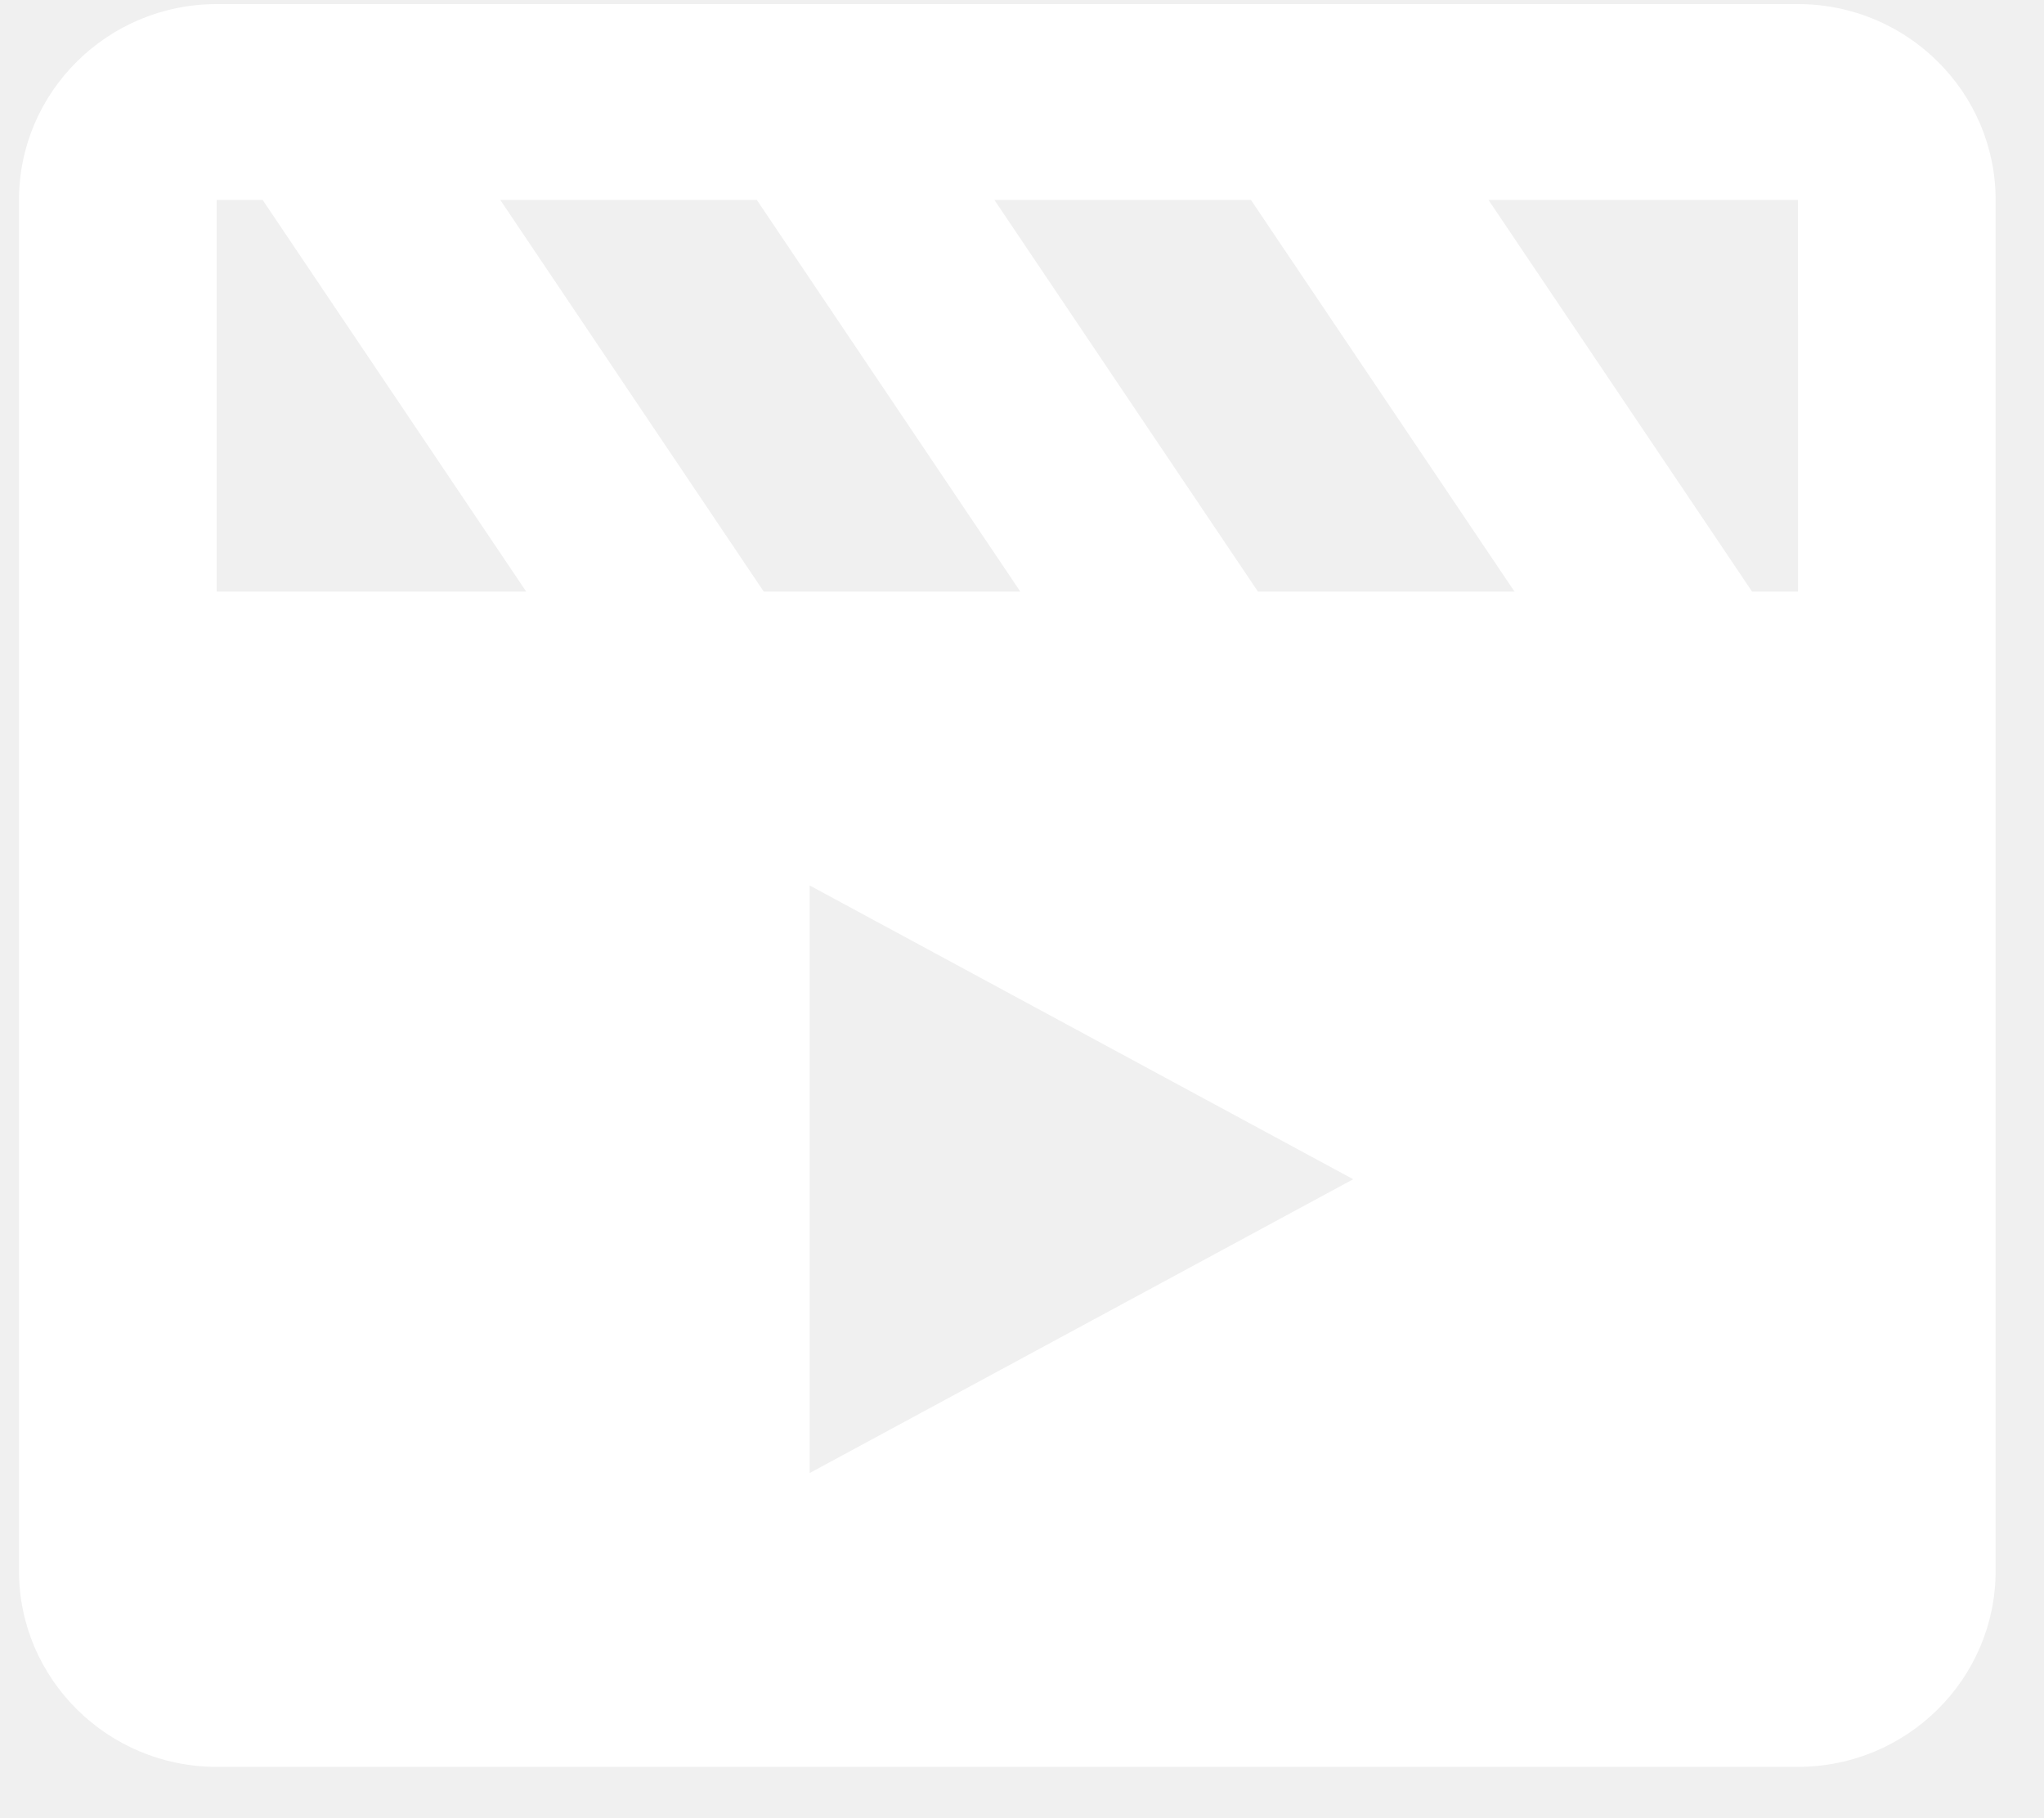
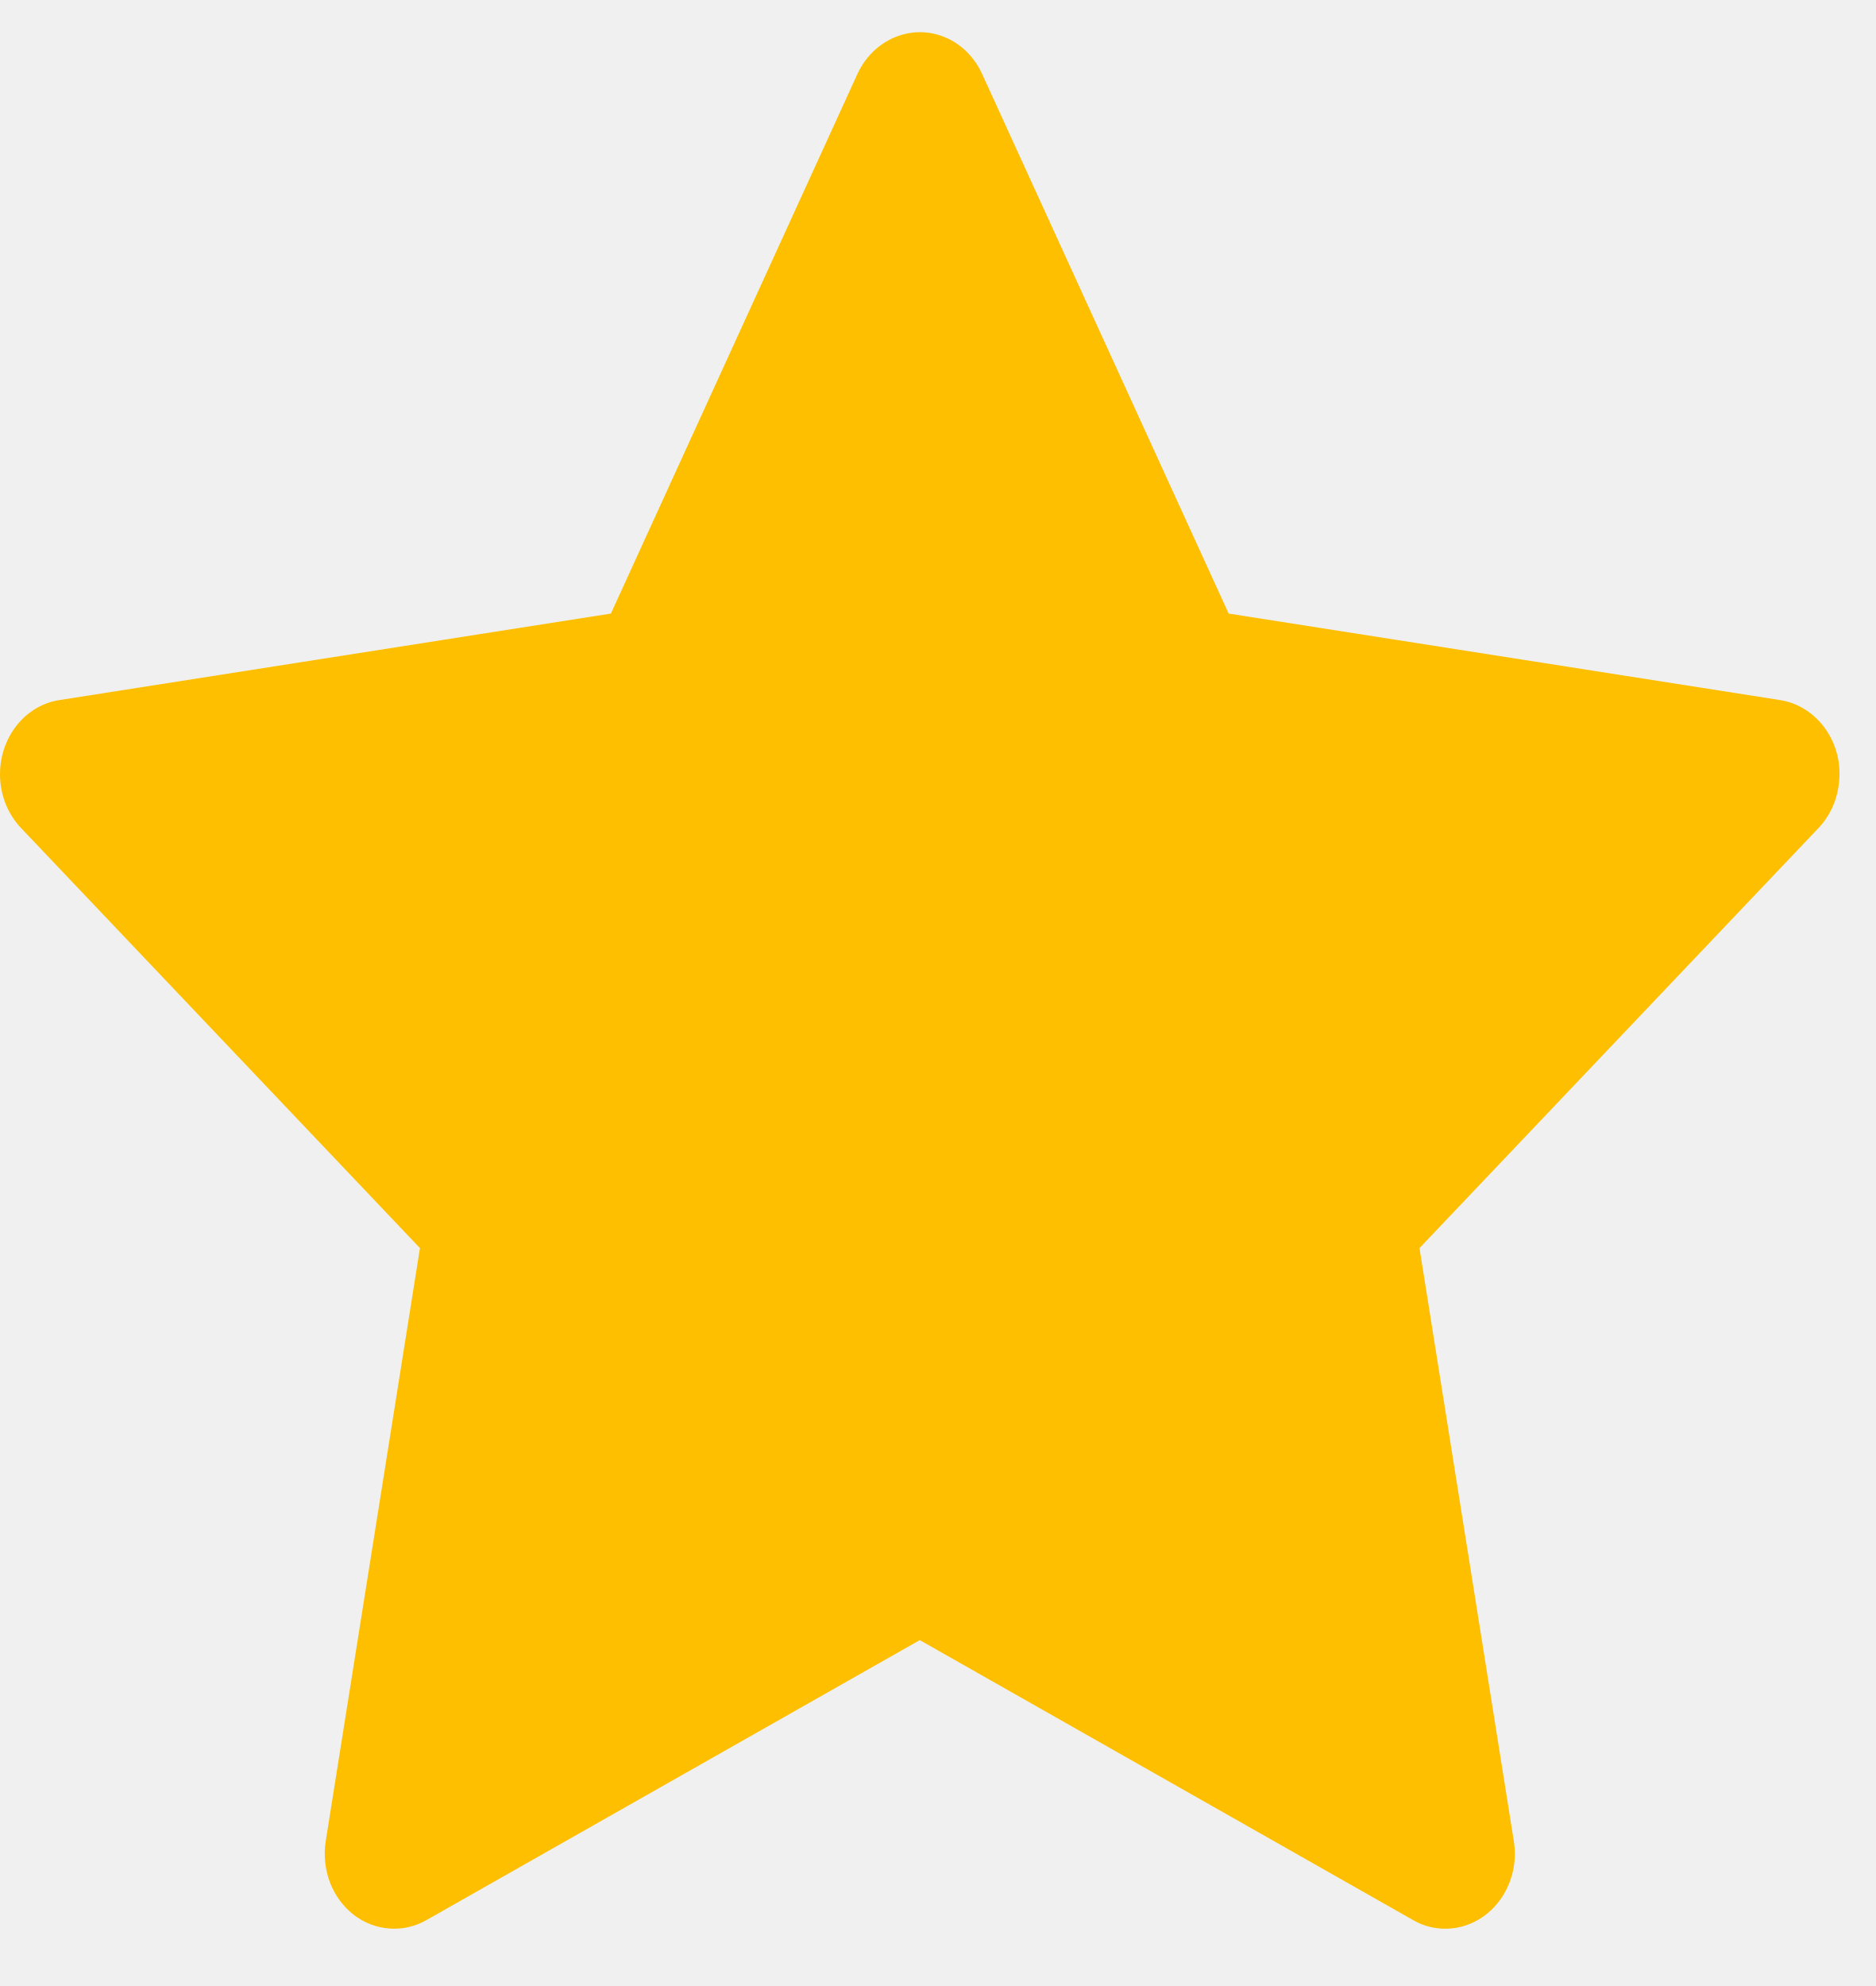
- <svg xmlns="http://www.w3.org/2000/svg" width="27" height="24" viewBox="0 0 27 24" fill="none">
-   <path d="M23.75 0.054H2.862C1.422 0.054 0.251 1.214 0.251 2.64V20.746C0.251 22.173 1.422 23.333 2.862 23.333H23.75C25.19 23.333 26.361 22.173 26.361 20.746V2.64C26.361 1.214 25.19 0.054 23.75 0.054ZM23.751 7.813C23.75 7.813 23.75 7.813 23.751 7.813H23.144L19.662 2.64H23.75L23.751 7.813ZM17.875 15.573L10.695 19.453V11.693L17.875 15.573ZM16.617 7.813L13.135 2.64H16.524L20.006 7.813H16.617V7.813ZM13.478 7.813H10.089L6.608 2.64H9.997L13.478 7.813ZM2.862 2.64H3.469L6.951 7.813H2.862V2.64Z" fill="white" />
+ <svg xmlns="http://www.w3.org/2000/svg" width="17" height="18" viewBox="0 0 17 18" fill="none">
+   <path d="M16.137 6.345L11.138 5.561L8.903 0.67C8.842 0.536 8.742 0.428 8.618 0.362C8.306 0.196 7.928 0.335 7.773 0.67L5.538 5.561L0.539 6.345C0.401 6.366 0.275 6.436 0.179 6.542C0.062 6.672 -0.002 6.846 5.54169e-05 7.026C0.002 7.207 0.071 7.379 0.191 7.505L3.807 11.312L2.953 16.686C2.933 16.811 2.946 16.94 2.99 17.058C3.034 17.175 3.108 17.277 3.203 17.352C3.298 17.426 3.411 17.47 3.528 17.479C3.645 17.488 3.763 17.462 3.867 17.402L8.338 14.865L12.809 17.402C12.931 17.473 13.073 17.496 13.209 17.471C13.552 17.407 13.782 17.056 13.723 16.686L12.868 11.312L16.485 7.505C16.584 7.401 16.649 7.265 16.668 7.116C16.722 6.744 16.481 6.4 16.137 6.345V6.345Z" fill="#FDBF00" />
</svg>
